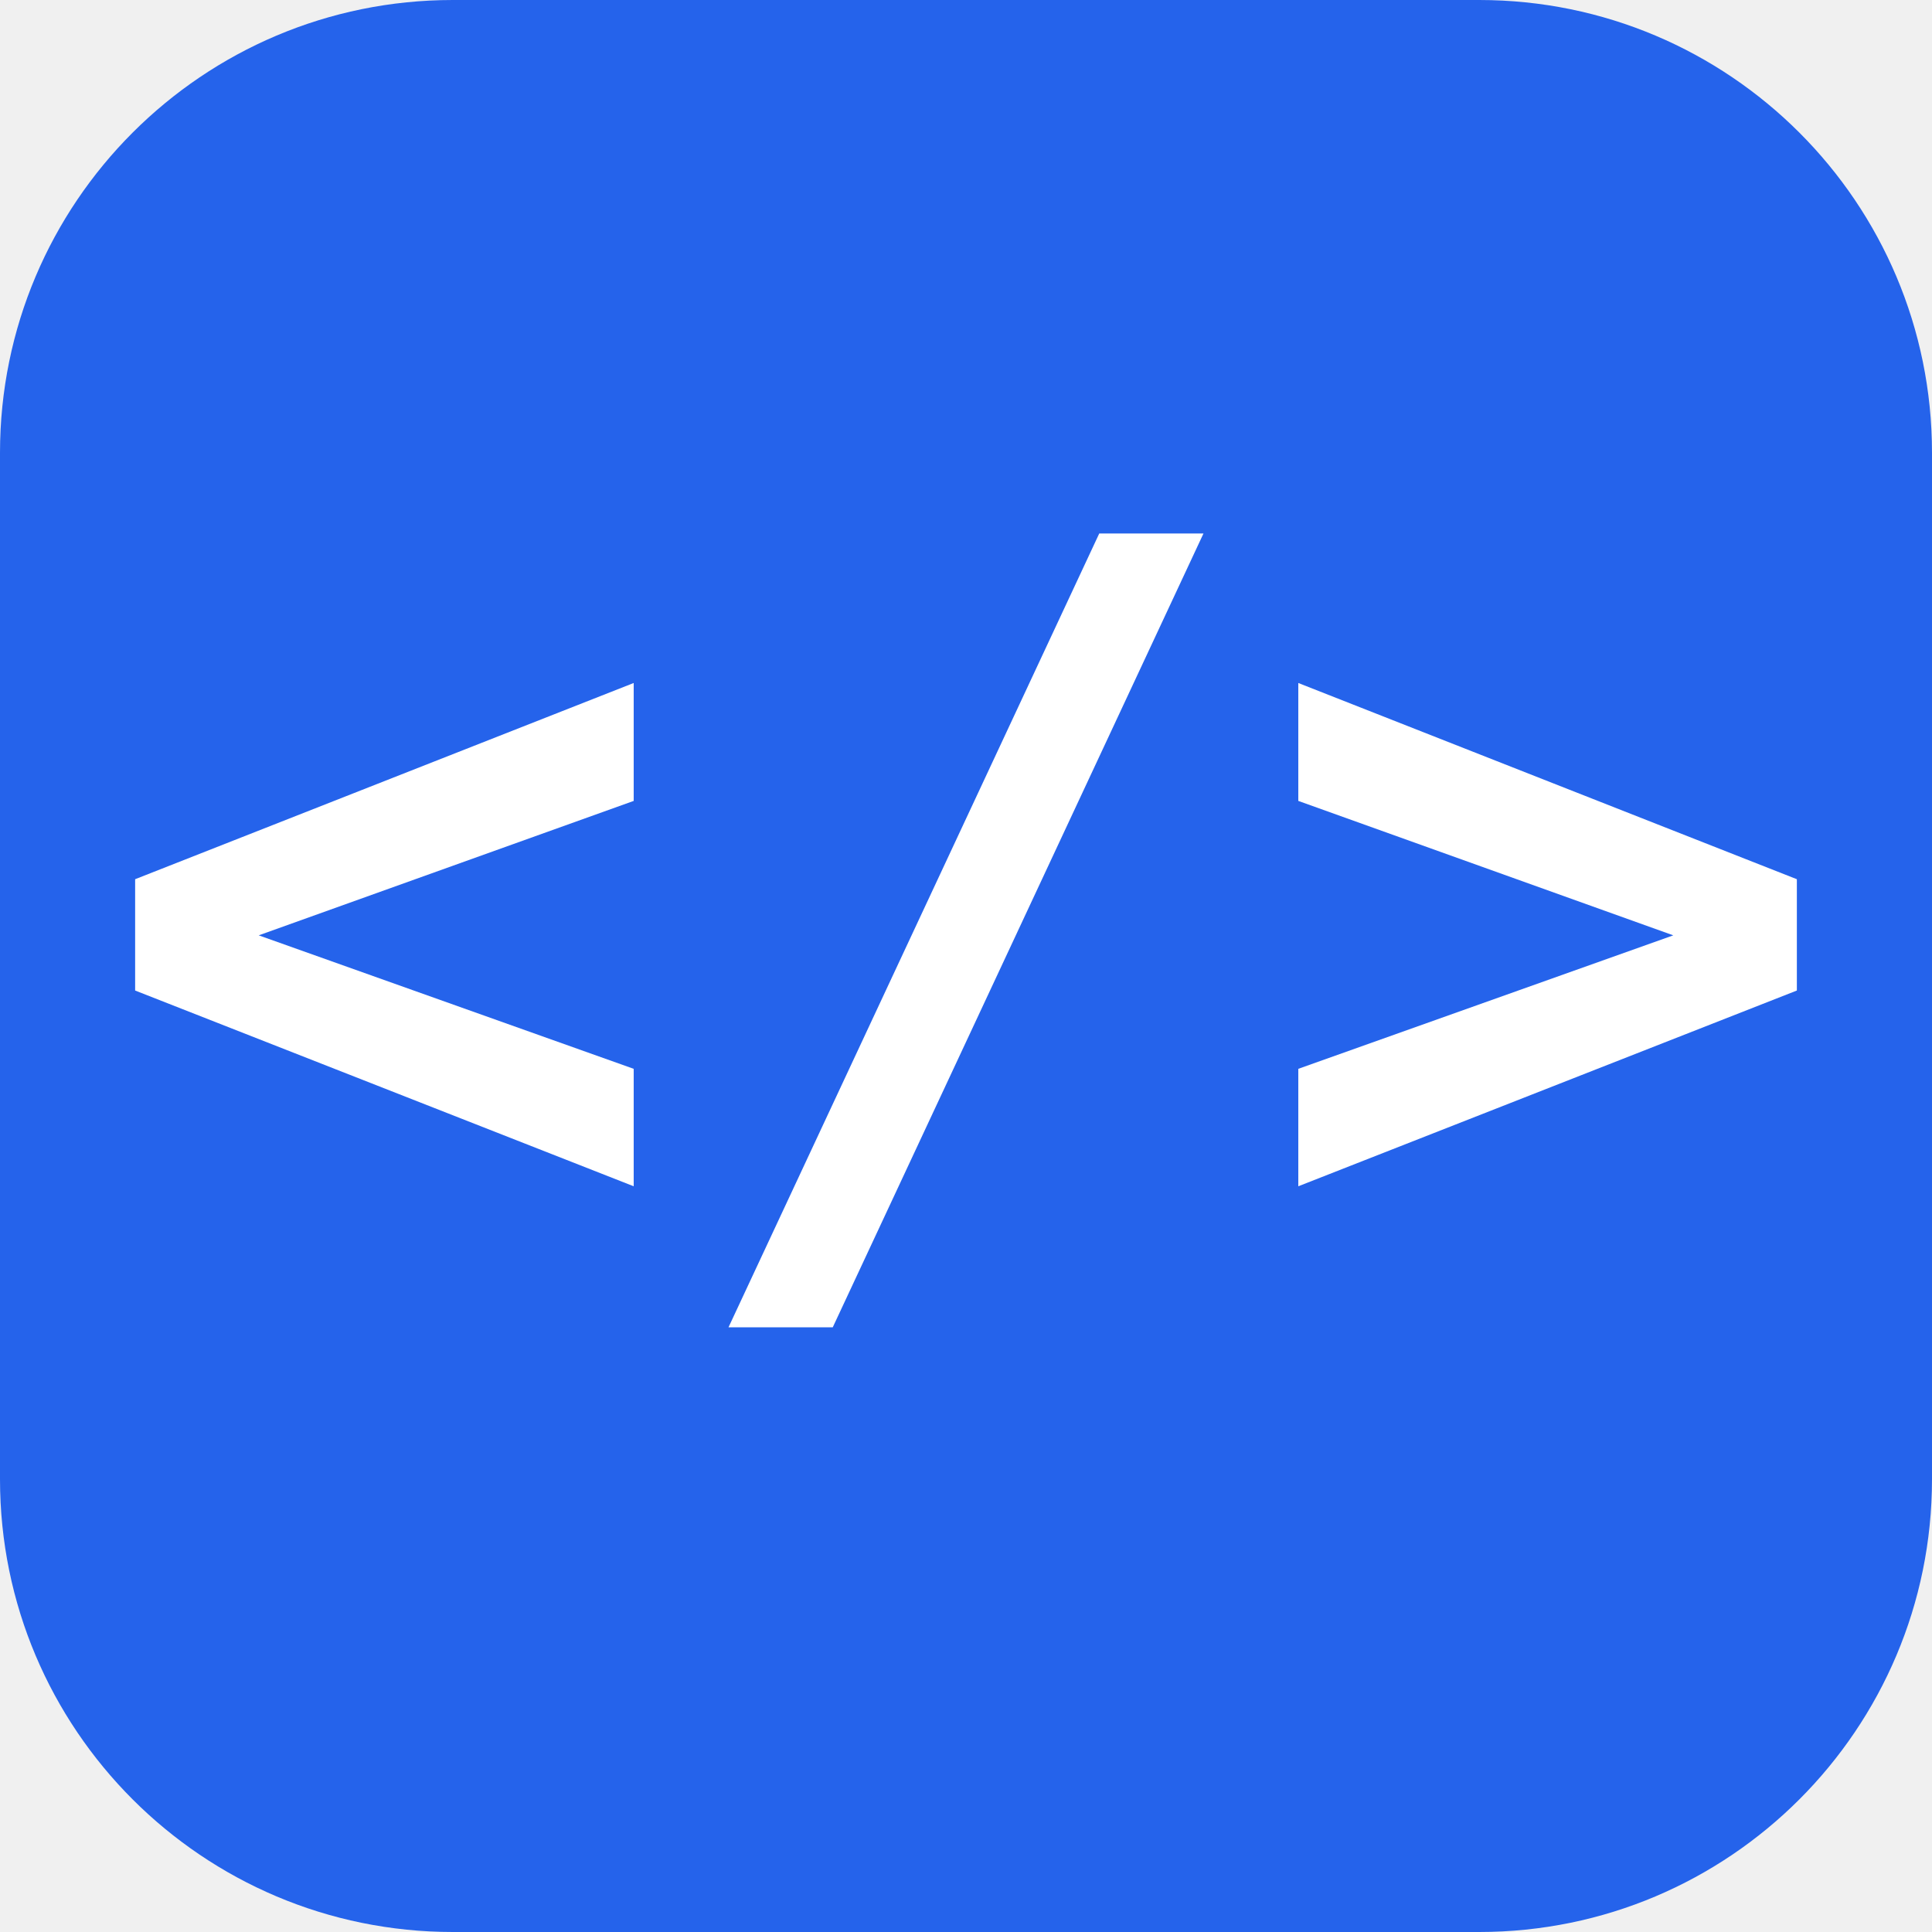
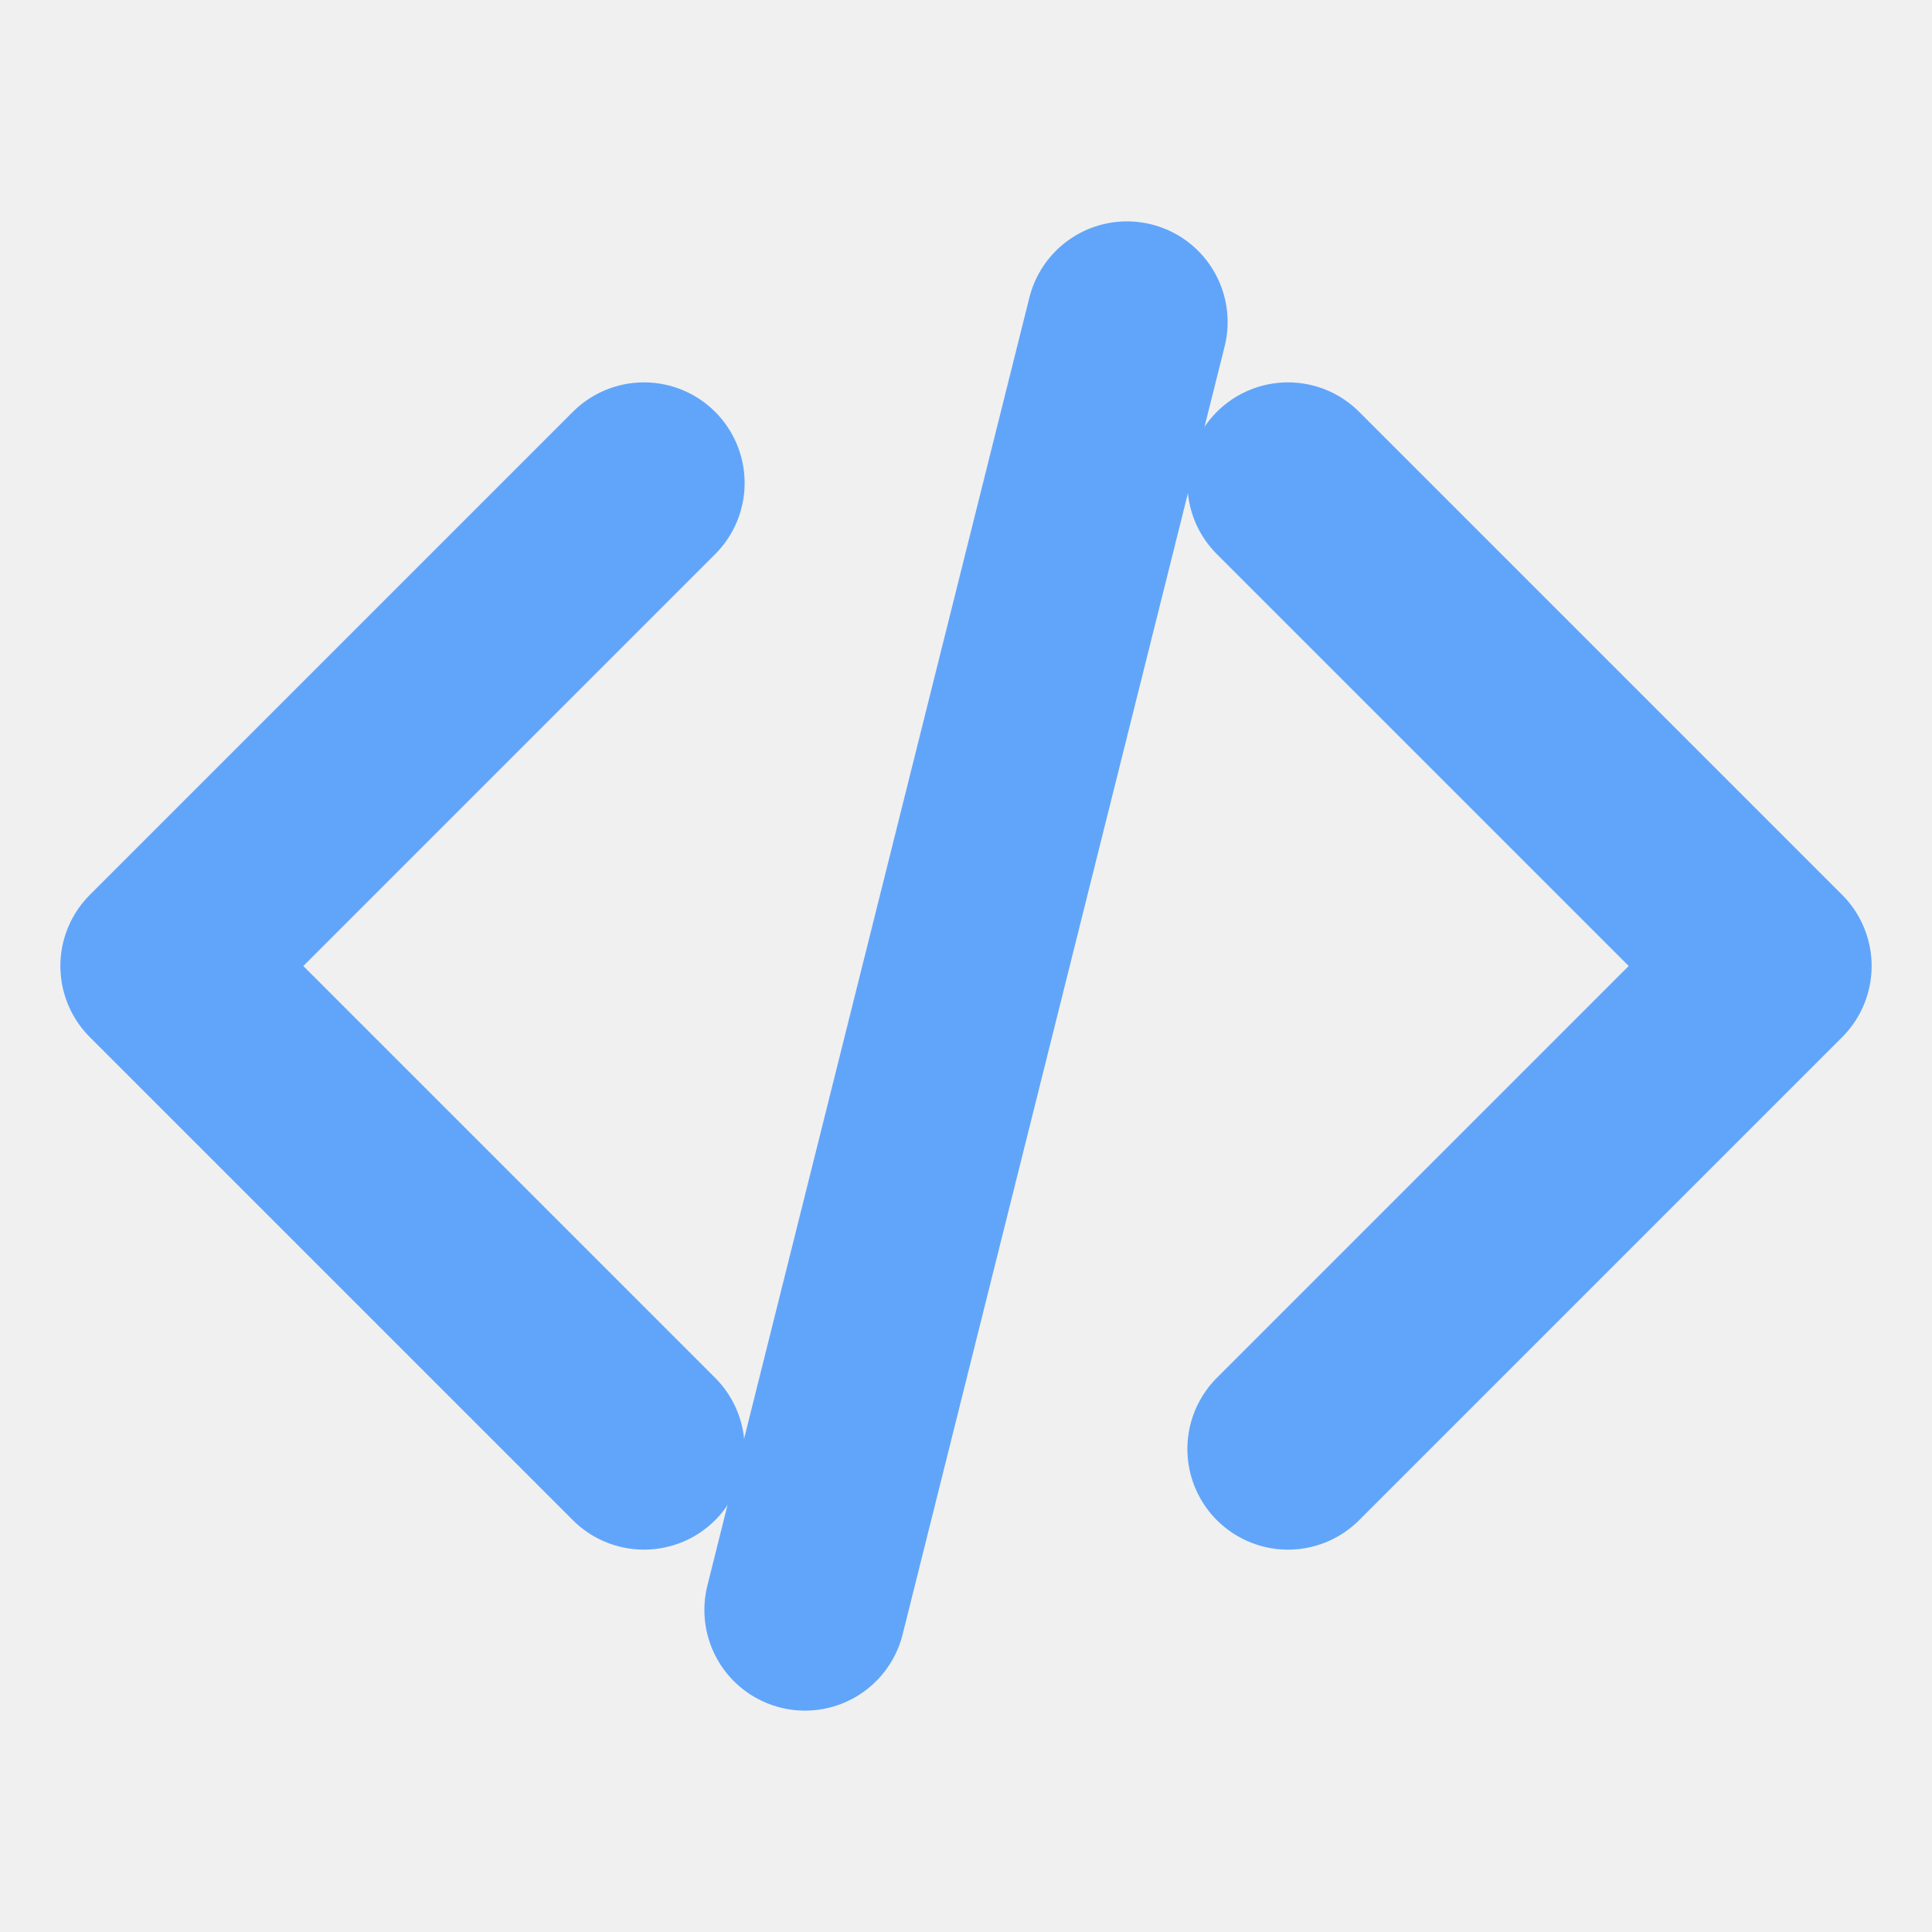
- <svg xmlns="http://www.w3.org/2000/svg" viewBox="0 0 128 128">
-   <rect width="128" height="128" rx="30" fill="#2563EB" />
-   <text x="64" y="82" font-family="monospace" font-size="64" font-weight="bold" fill="white" text-anchor="middle">
-     &lt;/&gt;
-   </text>
+ <svg xmlns="http://www.w3.org/2000/svg" viewBox="0 0 24 24" fill="none" stroke="#60a5fa" stroke-width="2.5" stroke-linecap="round" stroke-linejoin="round">
+   <polyline points="8 6 2 12 8 18" />
+   <polyline points="16 18 22 12 16 6" />
+   <line x1="14" y1="4" x2="10" y2="20" />
</svg>
